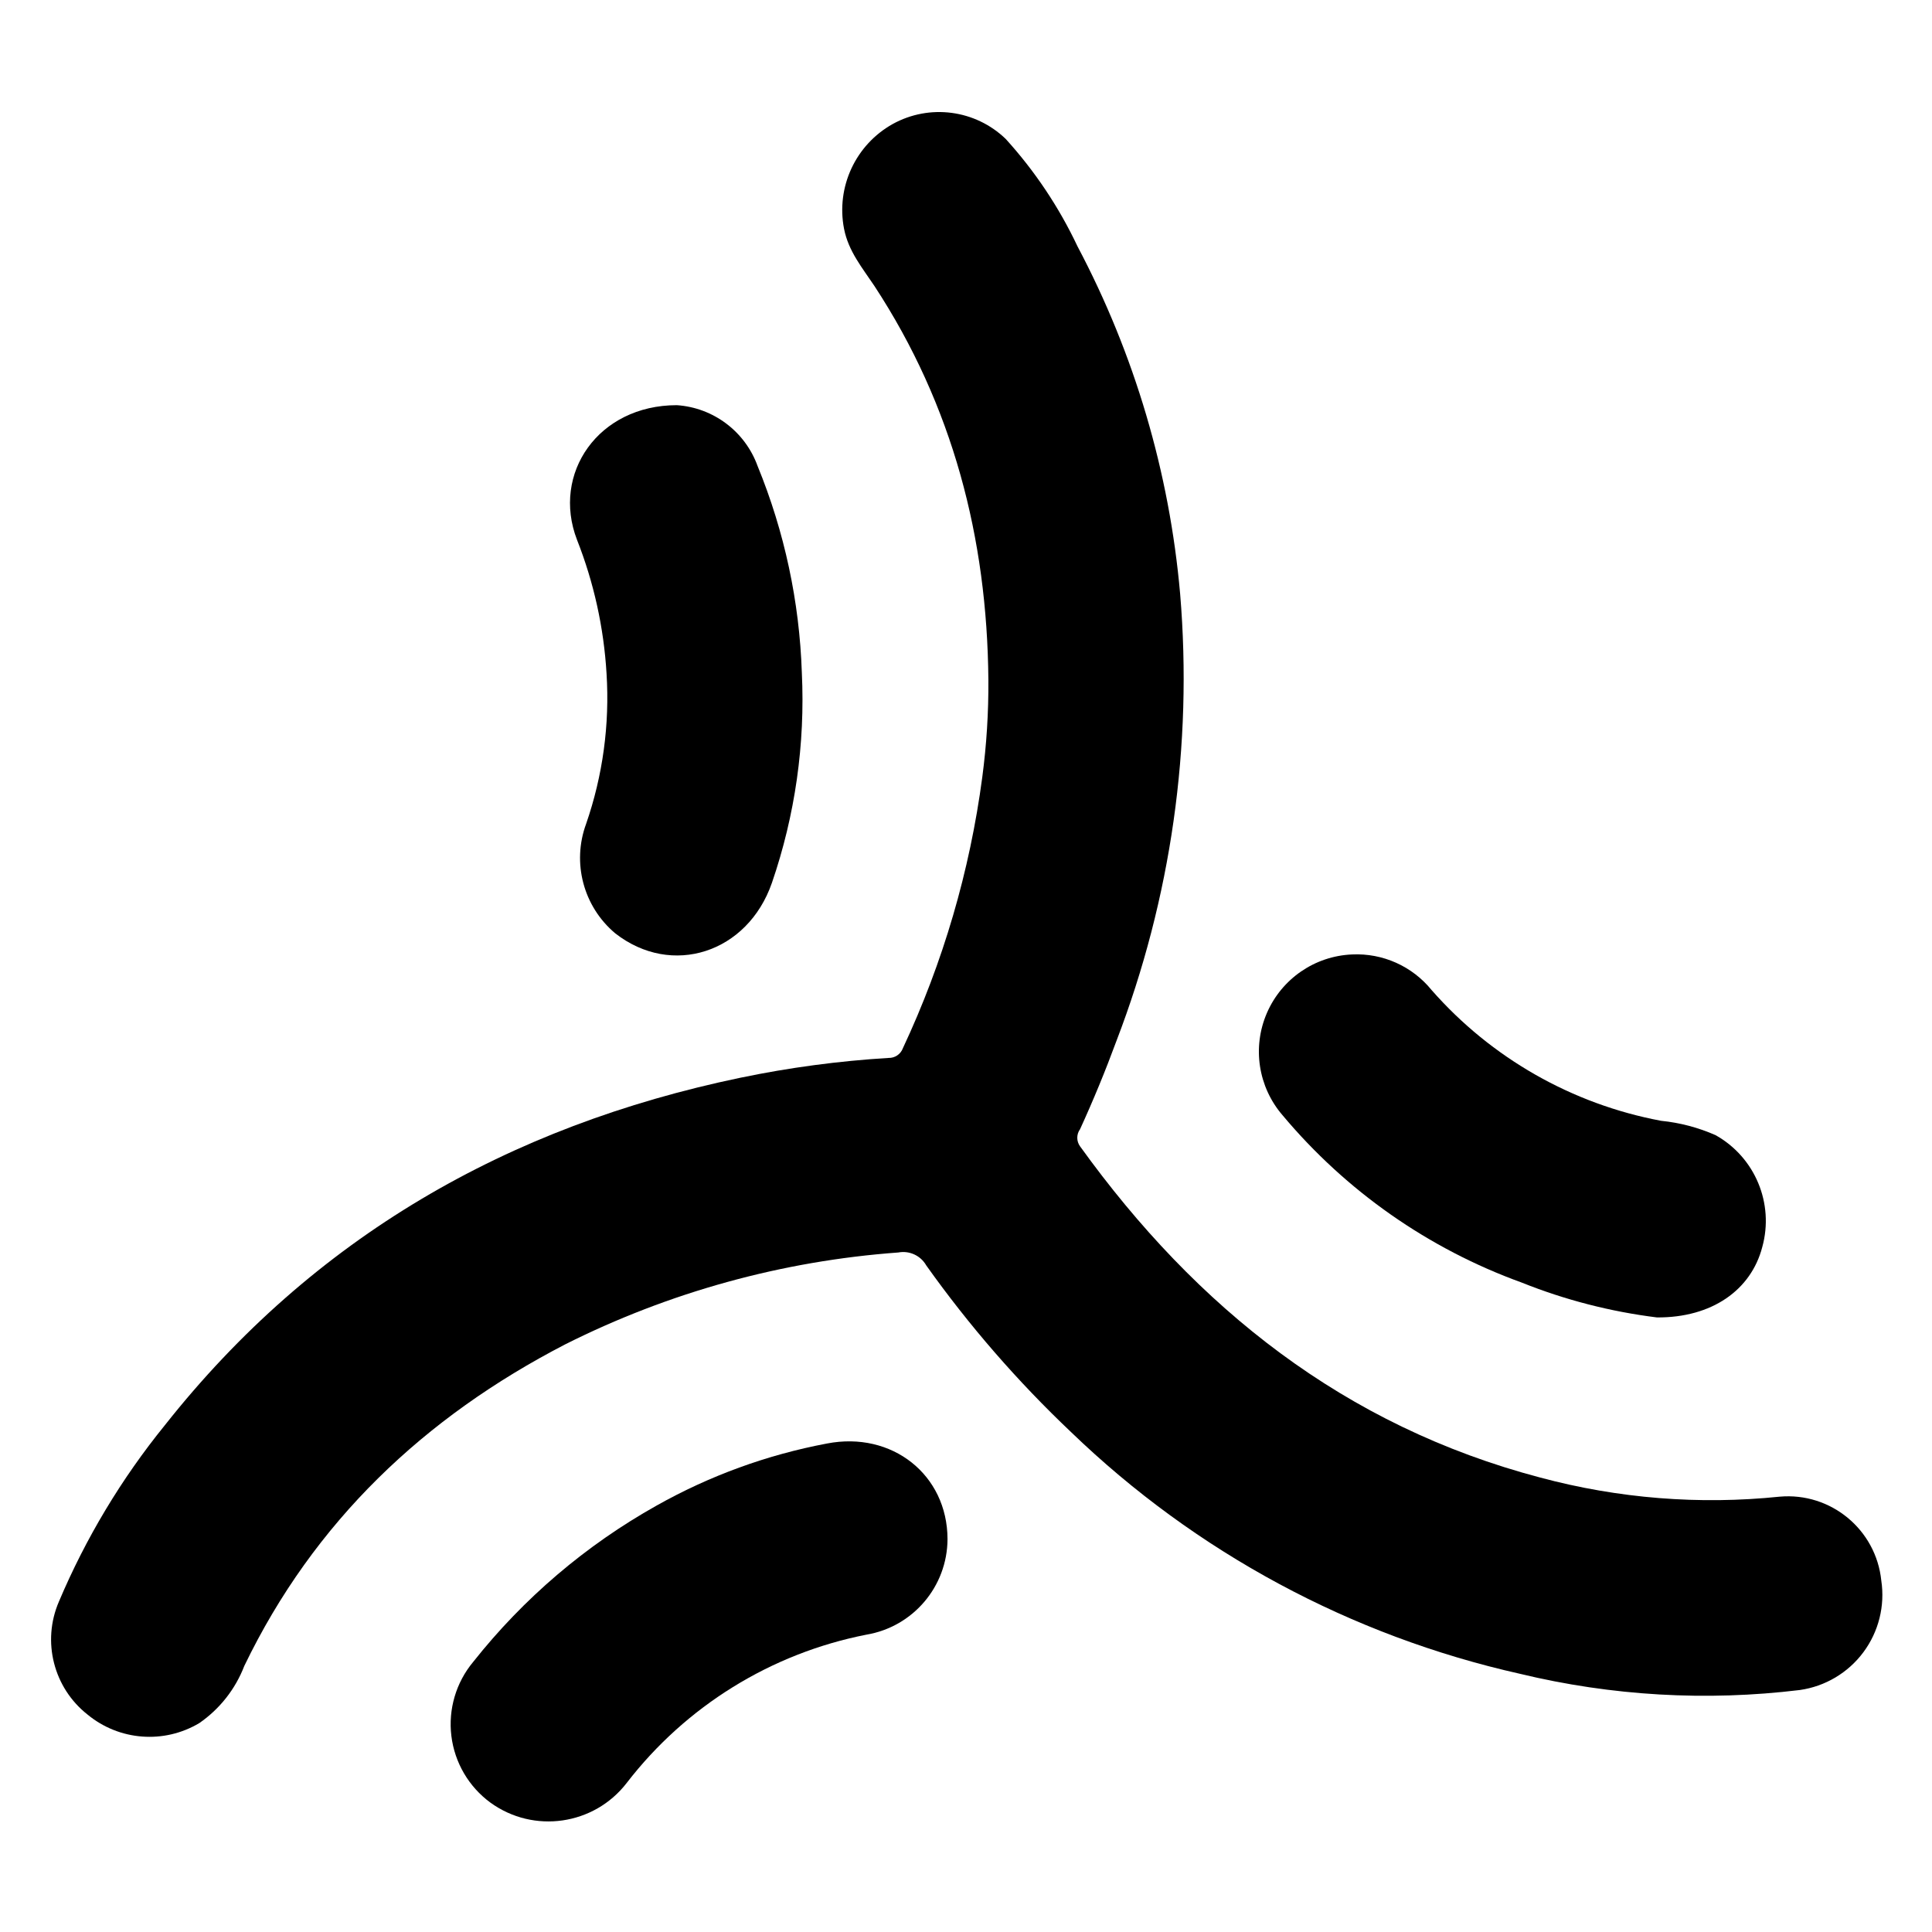
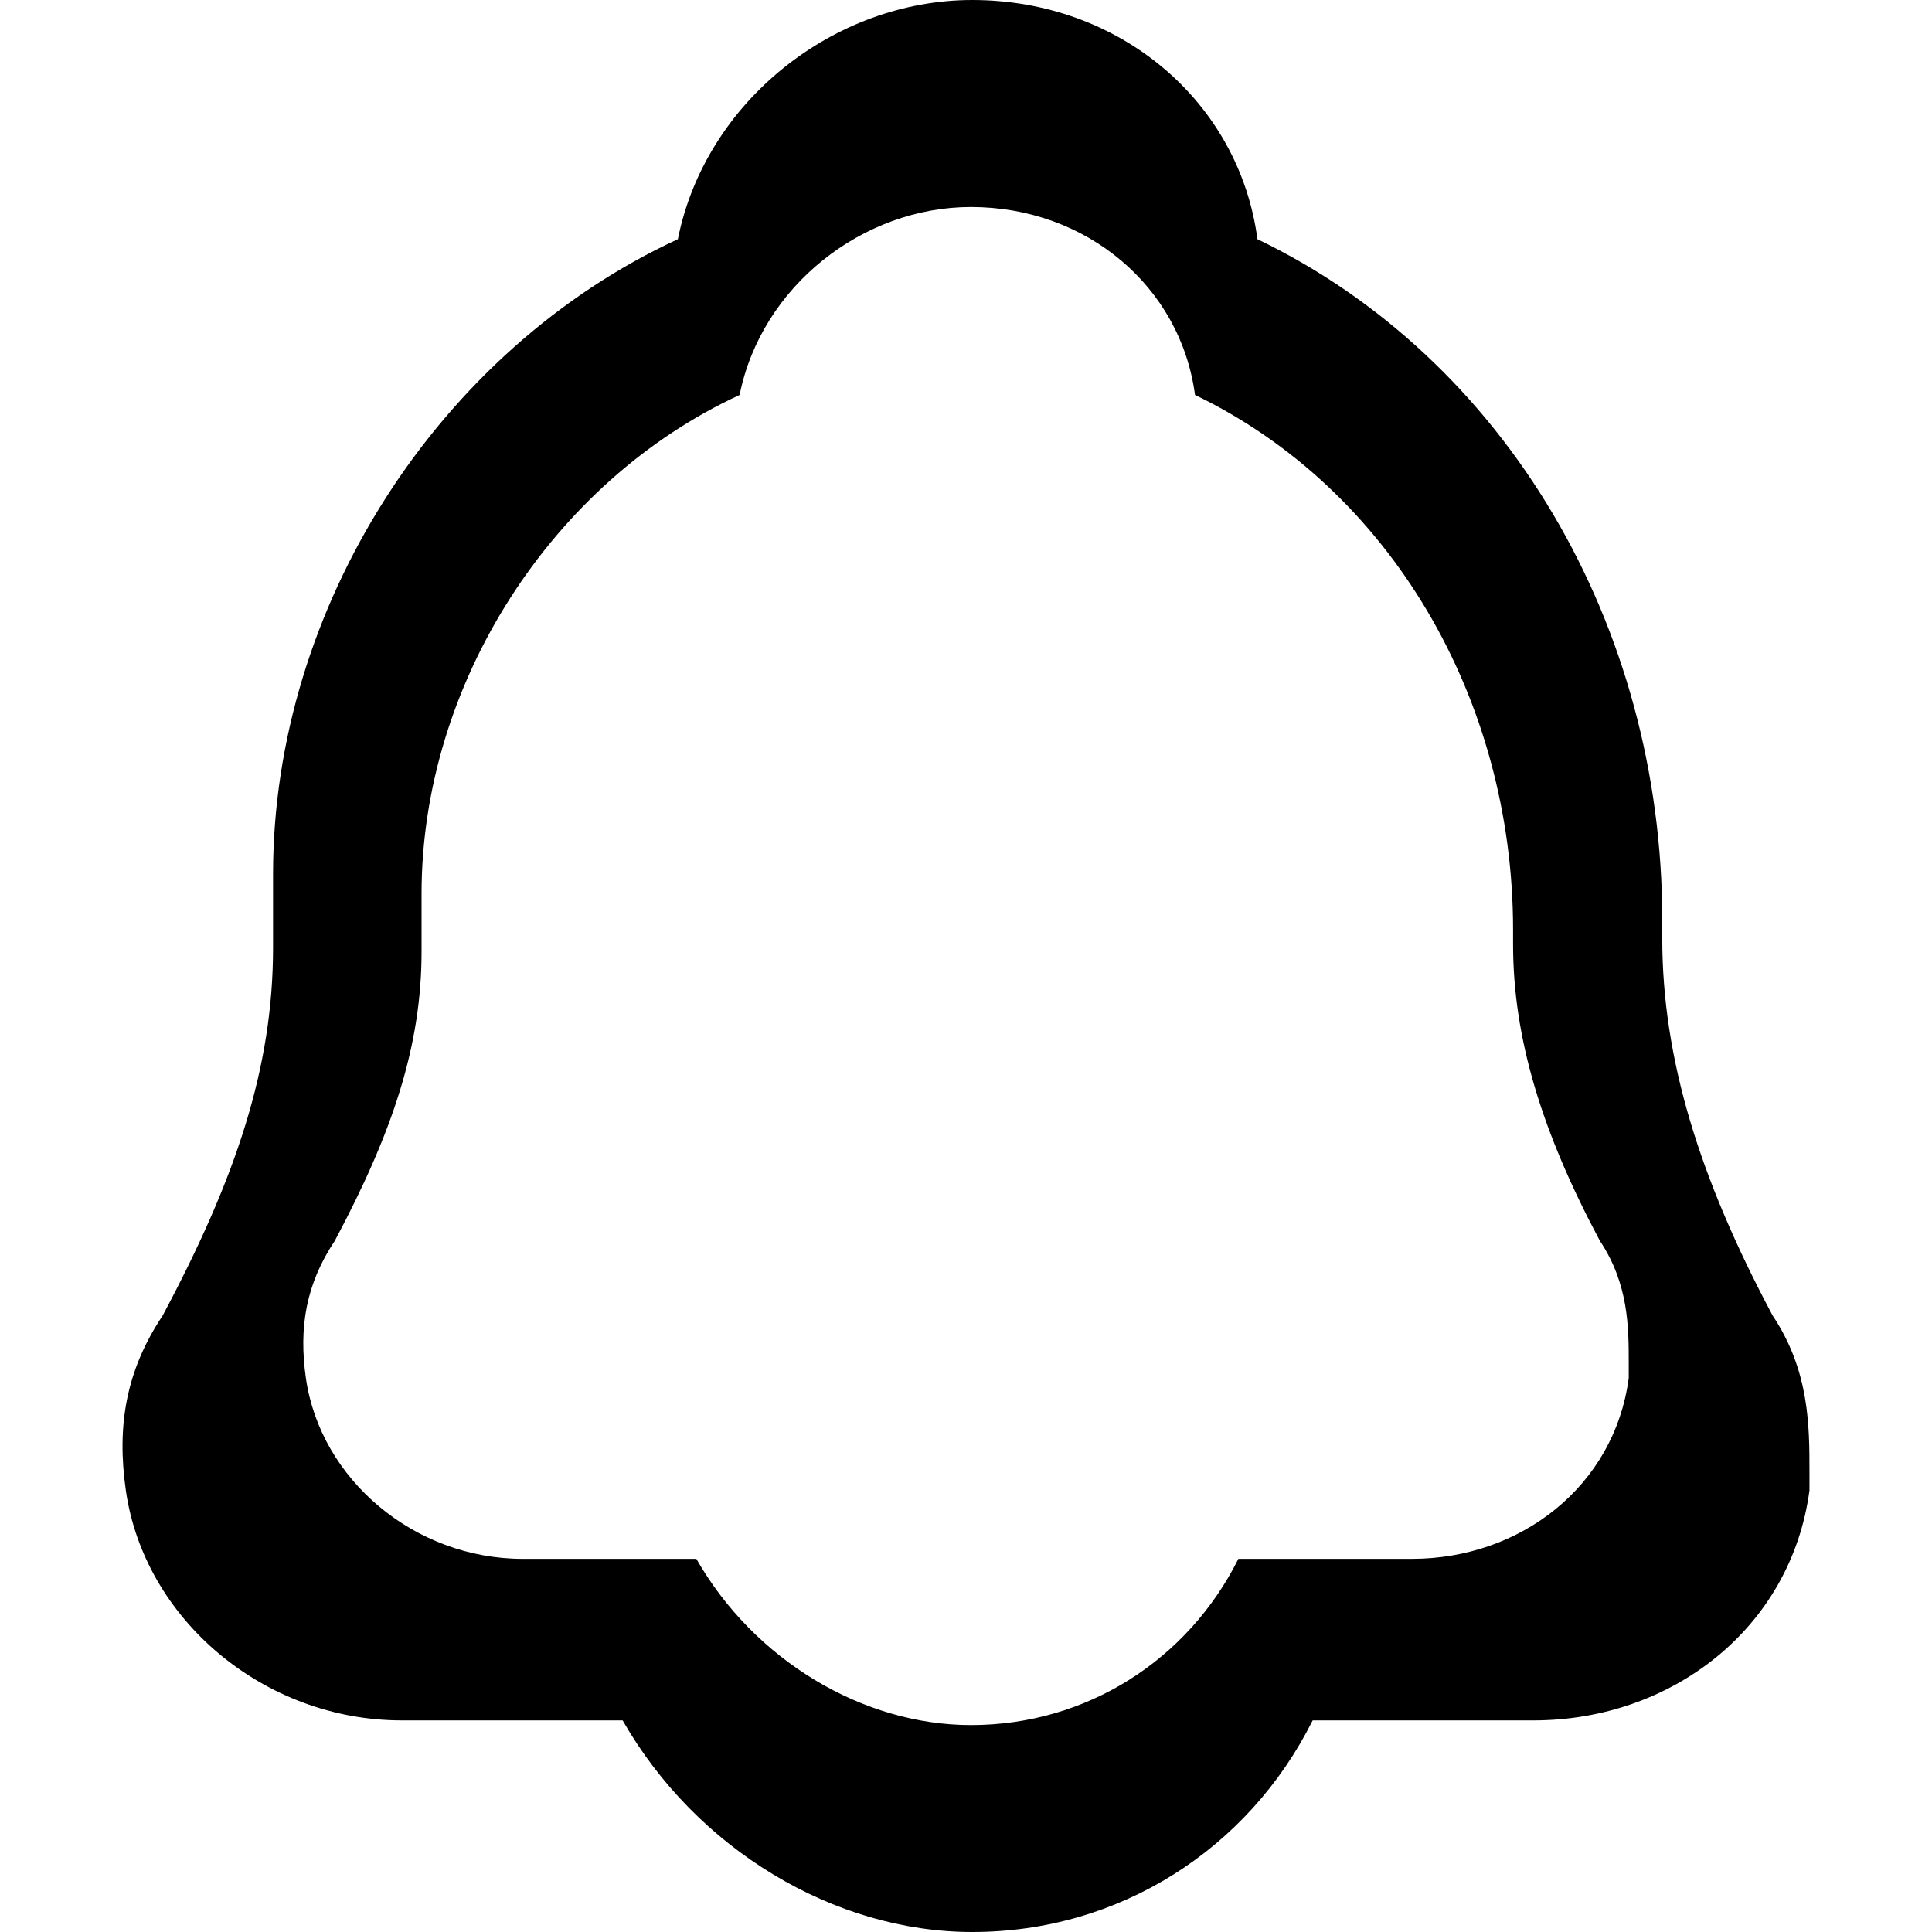
- <svg viewBox="0 0 158.88 158.88">
-   <path d="M0 158.86V1.1C0 .2.2 0 1.1 0h156.68c.9 0 1.1.2 1.1 1.1v156.68c0 .9-.2 1.1-1.1 1.1Q78.9 158.83 0 158.86z" fill="#ffffff00" />
-   <path d="M81.28 55.9c-.1-11.67-2.93-22.55-9.37-32.38-1-1.5-2.14-2.86-2.5-4.71a8.1 8.1 0 014-8.61 7.89 7.89 0 019.3 1.23 36 36 0 015.9 8.83 75.18 75.18 0 018.44 28.58 83.21 83.21 0 01-5.23 36.74 103 103 0 01-3 7.28 1.2 1.2 0 000 1.41c9.58 13.3 21.76 23 37.85 27.24a54.35 54.35 0 0019.68 1.57 7.72 7.72 0 018.36 6.9 7.9 7.9 0 01-6.7 9 64.74 64.74 0 01-23-1.33 77.68 77.68 0 01-36.93-19.88 93.64 93.64 0 01-11.91-13.71 2.18 2.18 0 00-2.3-1.06 72.75 72.75 0 00-27.38 7.55c-11.6 6-20.67 14.58-26.4 26.45a10.13 10.13 0 01-3.7 4.7 8 8 0 01-9.19-.7 7.86 7.86 0 01-2.36-9.28 60.32 60.32 0 018.72-14.52c12.2-15.43 28.21-24.59 47.32-28.57A85.08 85.08 0 0173.07 87a1.22 1.22 0 001.18-.8 76.06 76.06 0 006.53-22.3 57.87 57.87 0 00.5-8z" fill="currentColor" />
-   <path d="M136.26 108.34a44.72 44.72 0 01-11.13-2.87 46.11 46.11 0 01-19.66-13.76 8 8 0 015.72-13.22 7.93 7.93 0 016.54 2.93 33.27 33.27 0 0018.87 10.75 14.76 14.76 0 014.48 1.18 8.08 8.08 0 013.84 9.21c-.92 3.52-4.13 5.81-8.66 5.78zM55.66 33.32a7.61 7.61 0 016.64 5 49.14 49.14 0 013.64 17 46.33 46.33 0 01-2.46 17.28c-2 5.77-8.24 7.79-12.89 4.15a8.1 8.1 0 01-2.39-9 31.68 31.68 0 001.68-12.36 35.77 35.77 0 00-2.43-11c-2.1-5.45 1.75-11.07 8.21-11.07zM77.92 126.57a8 8 0 01-6.68 7.86 32.88 32.88 0 00-19.7 12.19 8.13 8.13 0 01-11.21 1.62 8 8 0 01-1.41-11.58A51.05 51.05 0 0154 123.81a45.85 45.85 0 0114-5.1c5.35-1.04 9.91 2.56 9.92 7.86z" fill="currentColor" />
+ <svg t="1671614343442" viewBox="0 0 1024 1024" p-id="1785" width="128" height="128">
+   <path d="M939.546 697.291c-39.006-73.143-58.514-136.537-58.514-199.92v-9.76c0-156.034-82.891-297.451-214.56-360.834C656.735 53.634 593.341 0 515.318 0c-73.143 0-141.406 53.634-156.034 126.777C232.506 185.291 144.723 321.817 144.723 463.234v39.006c0 63.394-19.497 121.909-58.514 195.051-19.509 29.257-24.377 58.514-19.509 92.651 9.749 68.263 73.143 121.909 146.286 121.909h117.029C369.032 980.114 442.175 1024 515.318 1024c78.023 0 146.286-43.886 180.423-112.149h117.029c73.143 0 136.537-48.766 146.286-121.909v-9.749c0-24.389 0-53.646-19.509-82.903z m-76.286 33.143c-7.657 57.474-57.474 95.783-114.937 95.783h-91.954c-26.823 53.634-80.457 88.114-141.714 88.114-57.463 0-114.937-34.48-145.589-88.114h-92c-57.474 0-107.28-42.149-114.937-95.783-3.829-26.823 0-49.806 15.326-72.789 30.651-57.474 45.977-103.44 45.977-153.257v-30.697c0-111.109 68.96-218.389 168.583-264.354C403.501 151.863 457.146 109.714 514.609 109.714c61.303 0 111.109 42.149 118.766 99.611C736.826 259.131 801.958 370.286 801.958 492.846v7.669c0 49.806 15.326 99.611 45.977 157.086 15.326 22.983 15.326 45.977 15.326 65.143z" p-id="1786" />
</svg>
